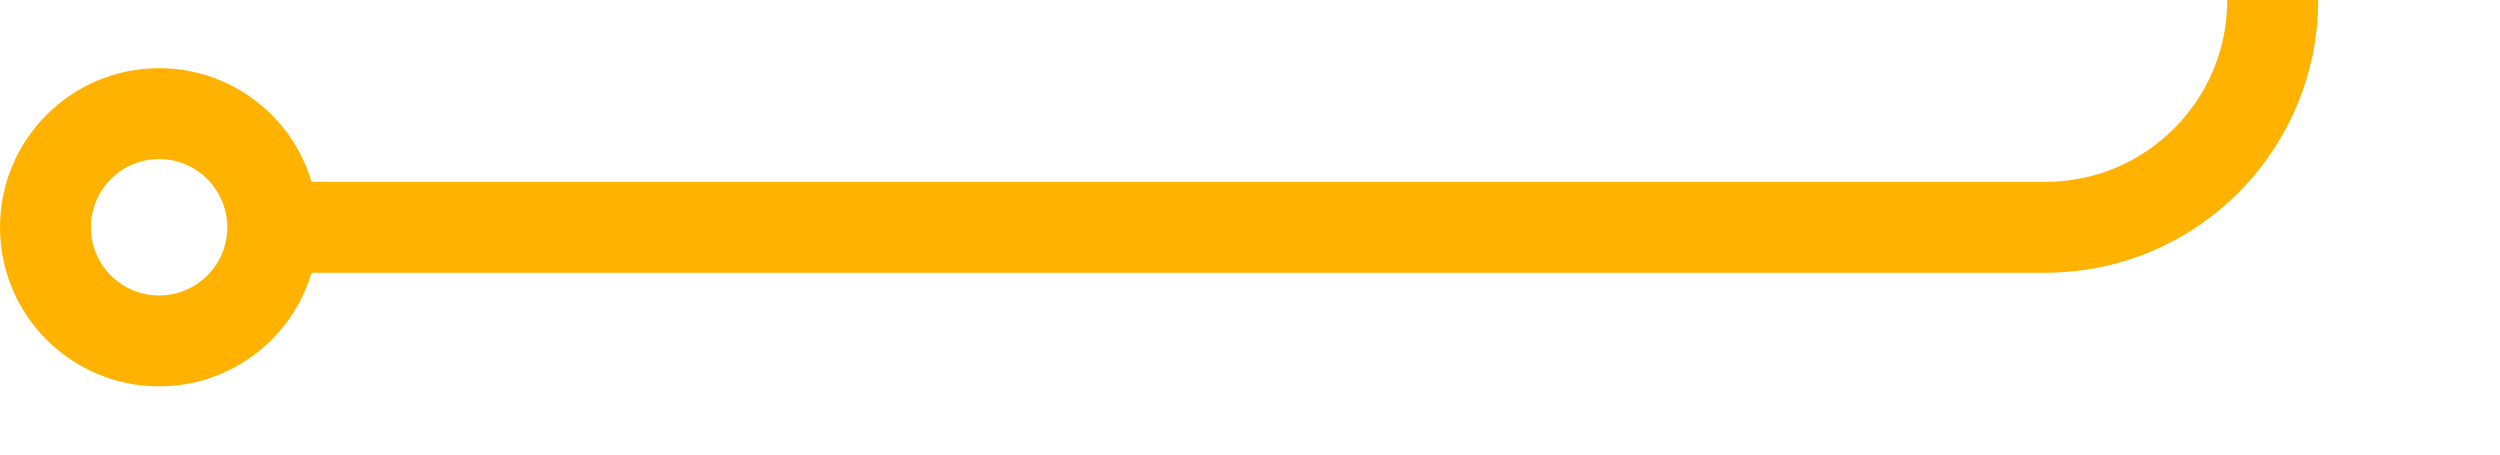
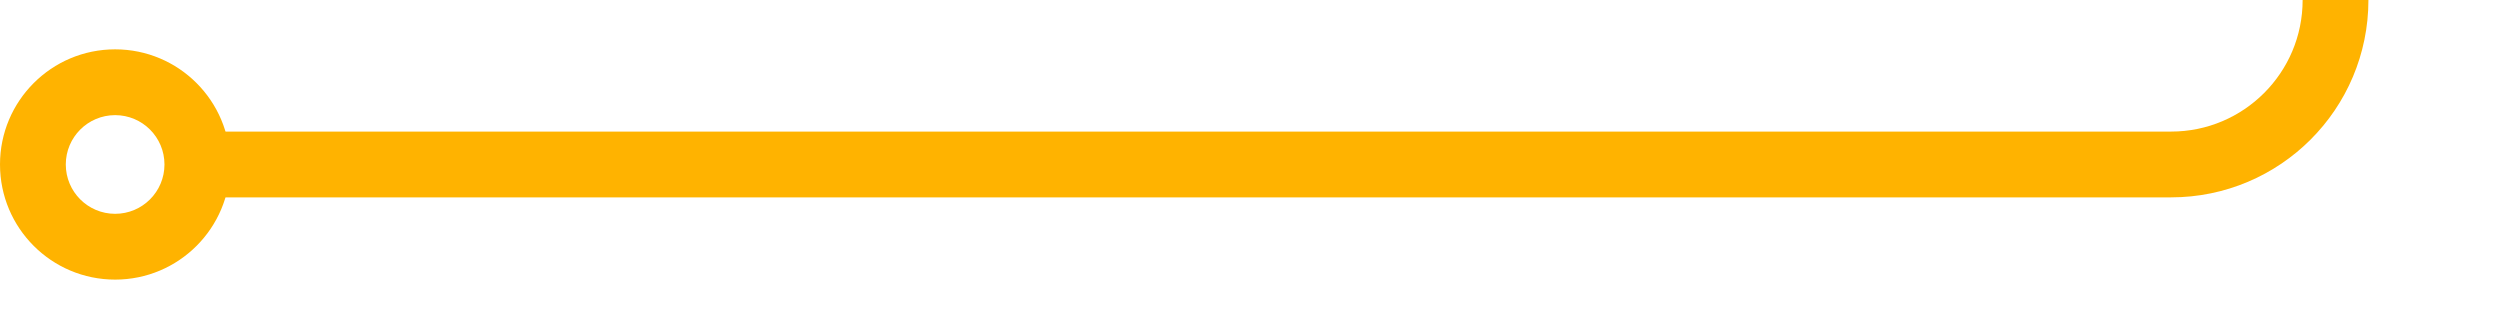
- <svg xmlns="http://www.w3.org/2000/svg" version="1.1" width="55px" height="10px" preserveAspectRatio="xMinYMid meet" viewBox="669 563  55 8">
-   <path d="M 675 567  L 714 567  A 5 5 0 0 0 719 562 L 719 511  A 5 5 0 0 1 724 506 L 763 506  " stroke-width="2" stroke="#ffb300" fill="none" />
-   <path d="M 672.5 563.5  A 3.5 3.5 0 0 0 669 567 A 3.5 3.5 0 0 0 672.5 570.5 A 3.5 3.5 0 0 0 676 567 A 3.5 3.5 0 0 0 672.5 563.5 Z M 672.5 565.5  A 1.5 1.5 0 0 1 674 567 A 1.5 1.5 0 0 1 672.5 568.5 A 1.5 1.5 0 0 1 671 567 A 1.5 1.5 0 0 1 672.5 565.5 Z M 765.5 502.5  A 3.5 3.5 0 0 0 762 506 A 3.5 3.5 0 0 0 765.5 509.5 A 3.5 3.5 0 0 0 769 506 A 3.5 3.5 0 0 0 765.5 502.5 Z M 765.5 504.5  A 1.5 1.5 0 0 1 767 506 A 1.5 1.5 0 0 1 765.5 507.5 A 1.5 1.5 0 0 1 764 506 A 1.5 1.5 0 0 1 765.5 504.5 Z " fill-rule="nonzero" fill="#ffb300" stroke="none" />
+ <svg xmlns="http://www.w3.org/2000/svg" version="1.1" width="76px" height="10px" preserveAspectRatio="xMinYMid meet" viewBox="669 710  76 8">
+   <path d="M 675 714  L 735 714  A 5 5 0 0 0 740 709 L 740 511  A 5 5 0 0 1 745 506 L 763 506  " stroke-width="2" stroke="#ffb300" fill="none" />
+   <path d="M 672.5 710.5  A 3.5 3.5 0 0 0 669 714 A 3.5 3.5 0 0 0 672.5 717.5 A 3.5 3.5 0 0 0 676 714 A 3.5 3.5 0 0 0 672.5 710.5 Z M 672.5 712.5  A 1.5 1.5 0 0 1 674 714 A 1.5 1.5 0 0 1 672.5 715.5 A 1.5 1.5 0 0 1 671 714 A 1.5 1.5 0 0 1 672.5 712.5 Z M 765.5 502.5  A 3.5 3.5 0 0 0 762 506 A 3.5 3.5 0 0 0 765.5 509.5 A 3.5 3.5 0 0 0 769 506 A 3.5 3.5 0 0 0 765.5 502.5 Z M 765.5 504.5  A 1.5 1.5 0 0 1 767 506 A 1.5 1.5 0 0 1 765.5 507.5 A 1.5 1.5 0 0 1 764 506 A 1.5 1.5 0 0 1 765.5 504.5 Z " fill-rule="nonzero" fill="#ffb300" stroke="none" />
</svg>
